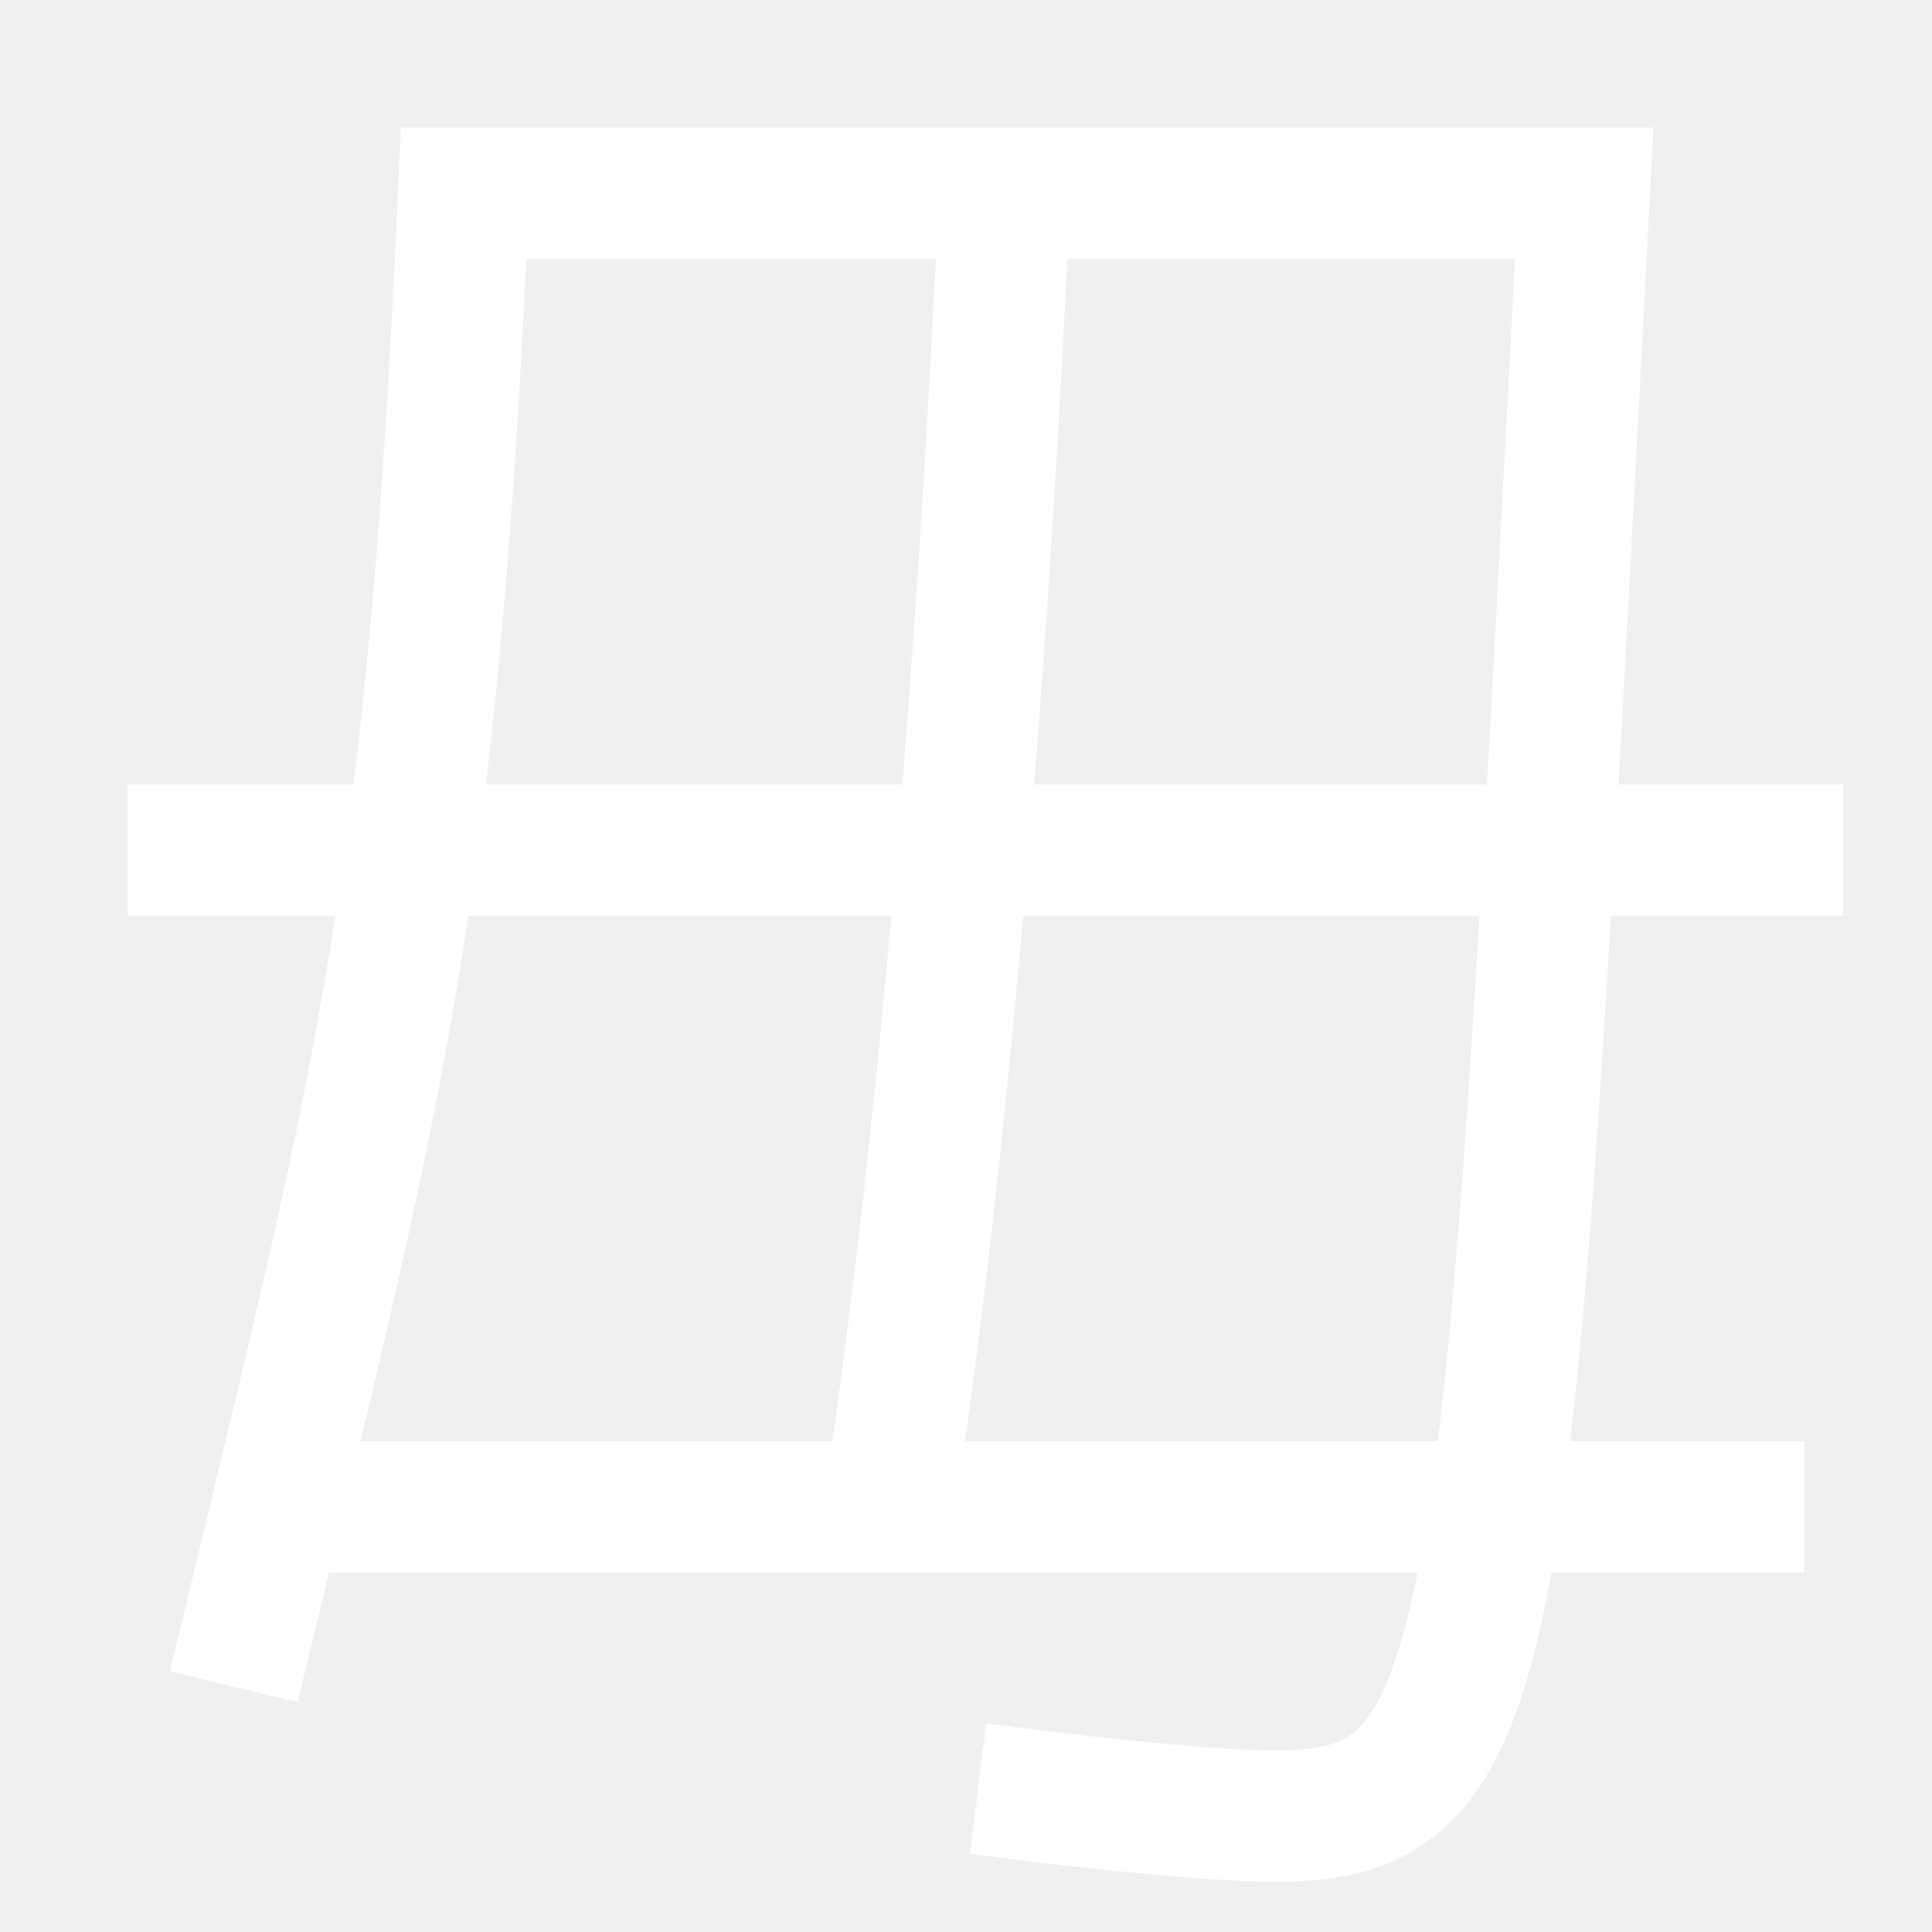
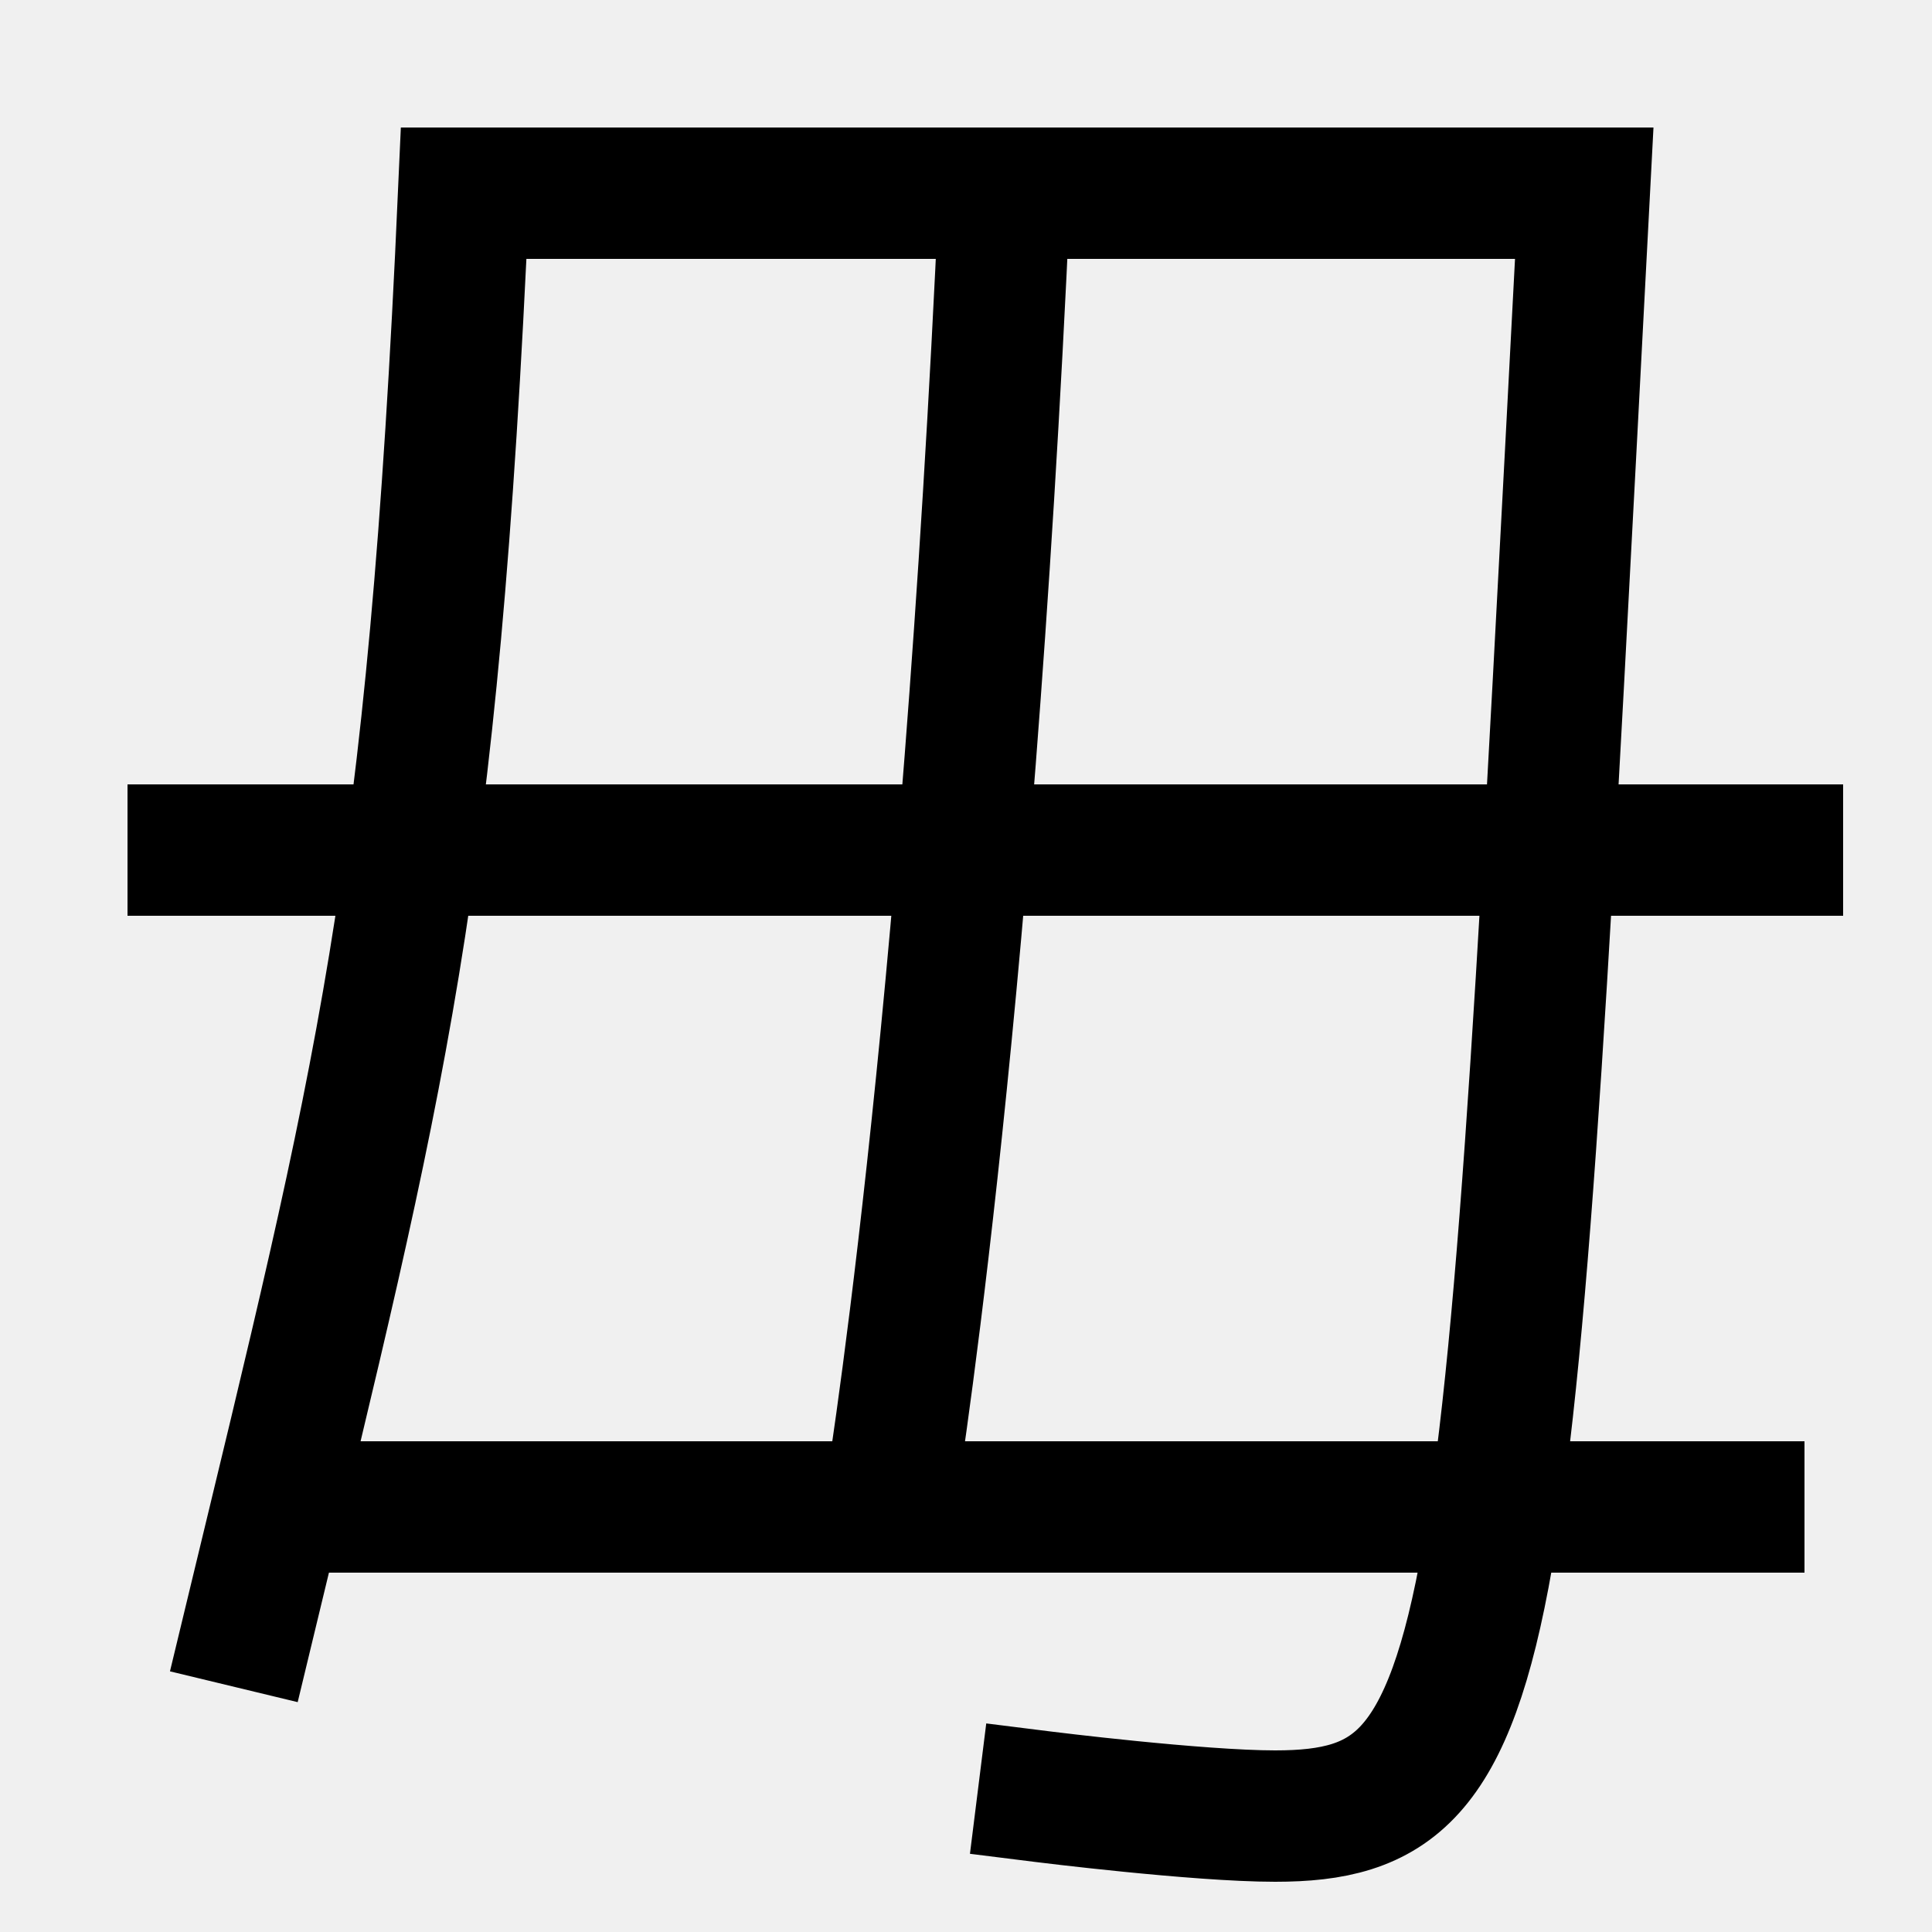
<svg xmlns="http://www.w3.org/2000/svg" viewBox="0 0 1000 1000">
  <defs>
-     <style>.a,.c{fill:none;}.b{clip-path:url(#a);}.c{stroke:#fff;stroke-linecap:square;stroke-miterlimit:2;stroke-width:68px;}.d{clip-path:url(#b);}</style>
+     <style>.a,.c{fill:none;}.b{clip-path:url(#a);}.c{stroke:#000;stroke-linecap:square;stroke-miterlimit:2;stroke-width:68px;}.d{clip-path:url(#b);}</style>
    <clipPath id="a">
      <rect class="a" x="139" y="540" width="990" height="492" />
    </clipPath>
    <clipPath id="b">
      <rect class="a" x="139" y="100" width="681" height="680" />
    </clipPath>
  </defs>
  <g class="b">
    <line class="c" x1="900" y1="780" x2="144" y2="780" />
  </g>
  <line class="c" x1="920" y1="440" x2="100" y2="440" />
  <g class="d">
    <path class="c" d="M520,100c-20,443-60,680-60,680" />
  </g>
  <path class="c" d="M129,840c68-282,95-380,111-740H820c-40,760-40,840-160,840-40,0-120-10-120-10" />
</svg>
